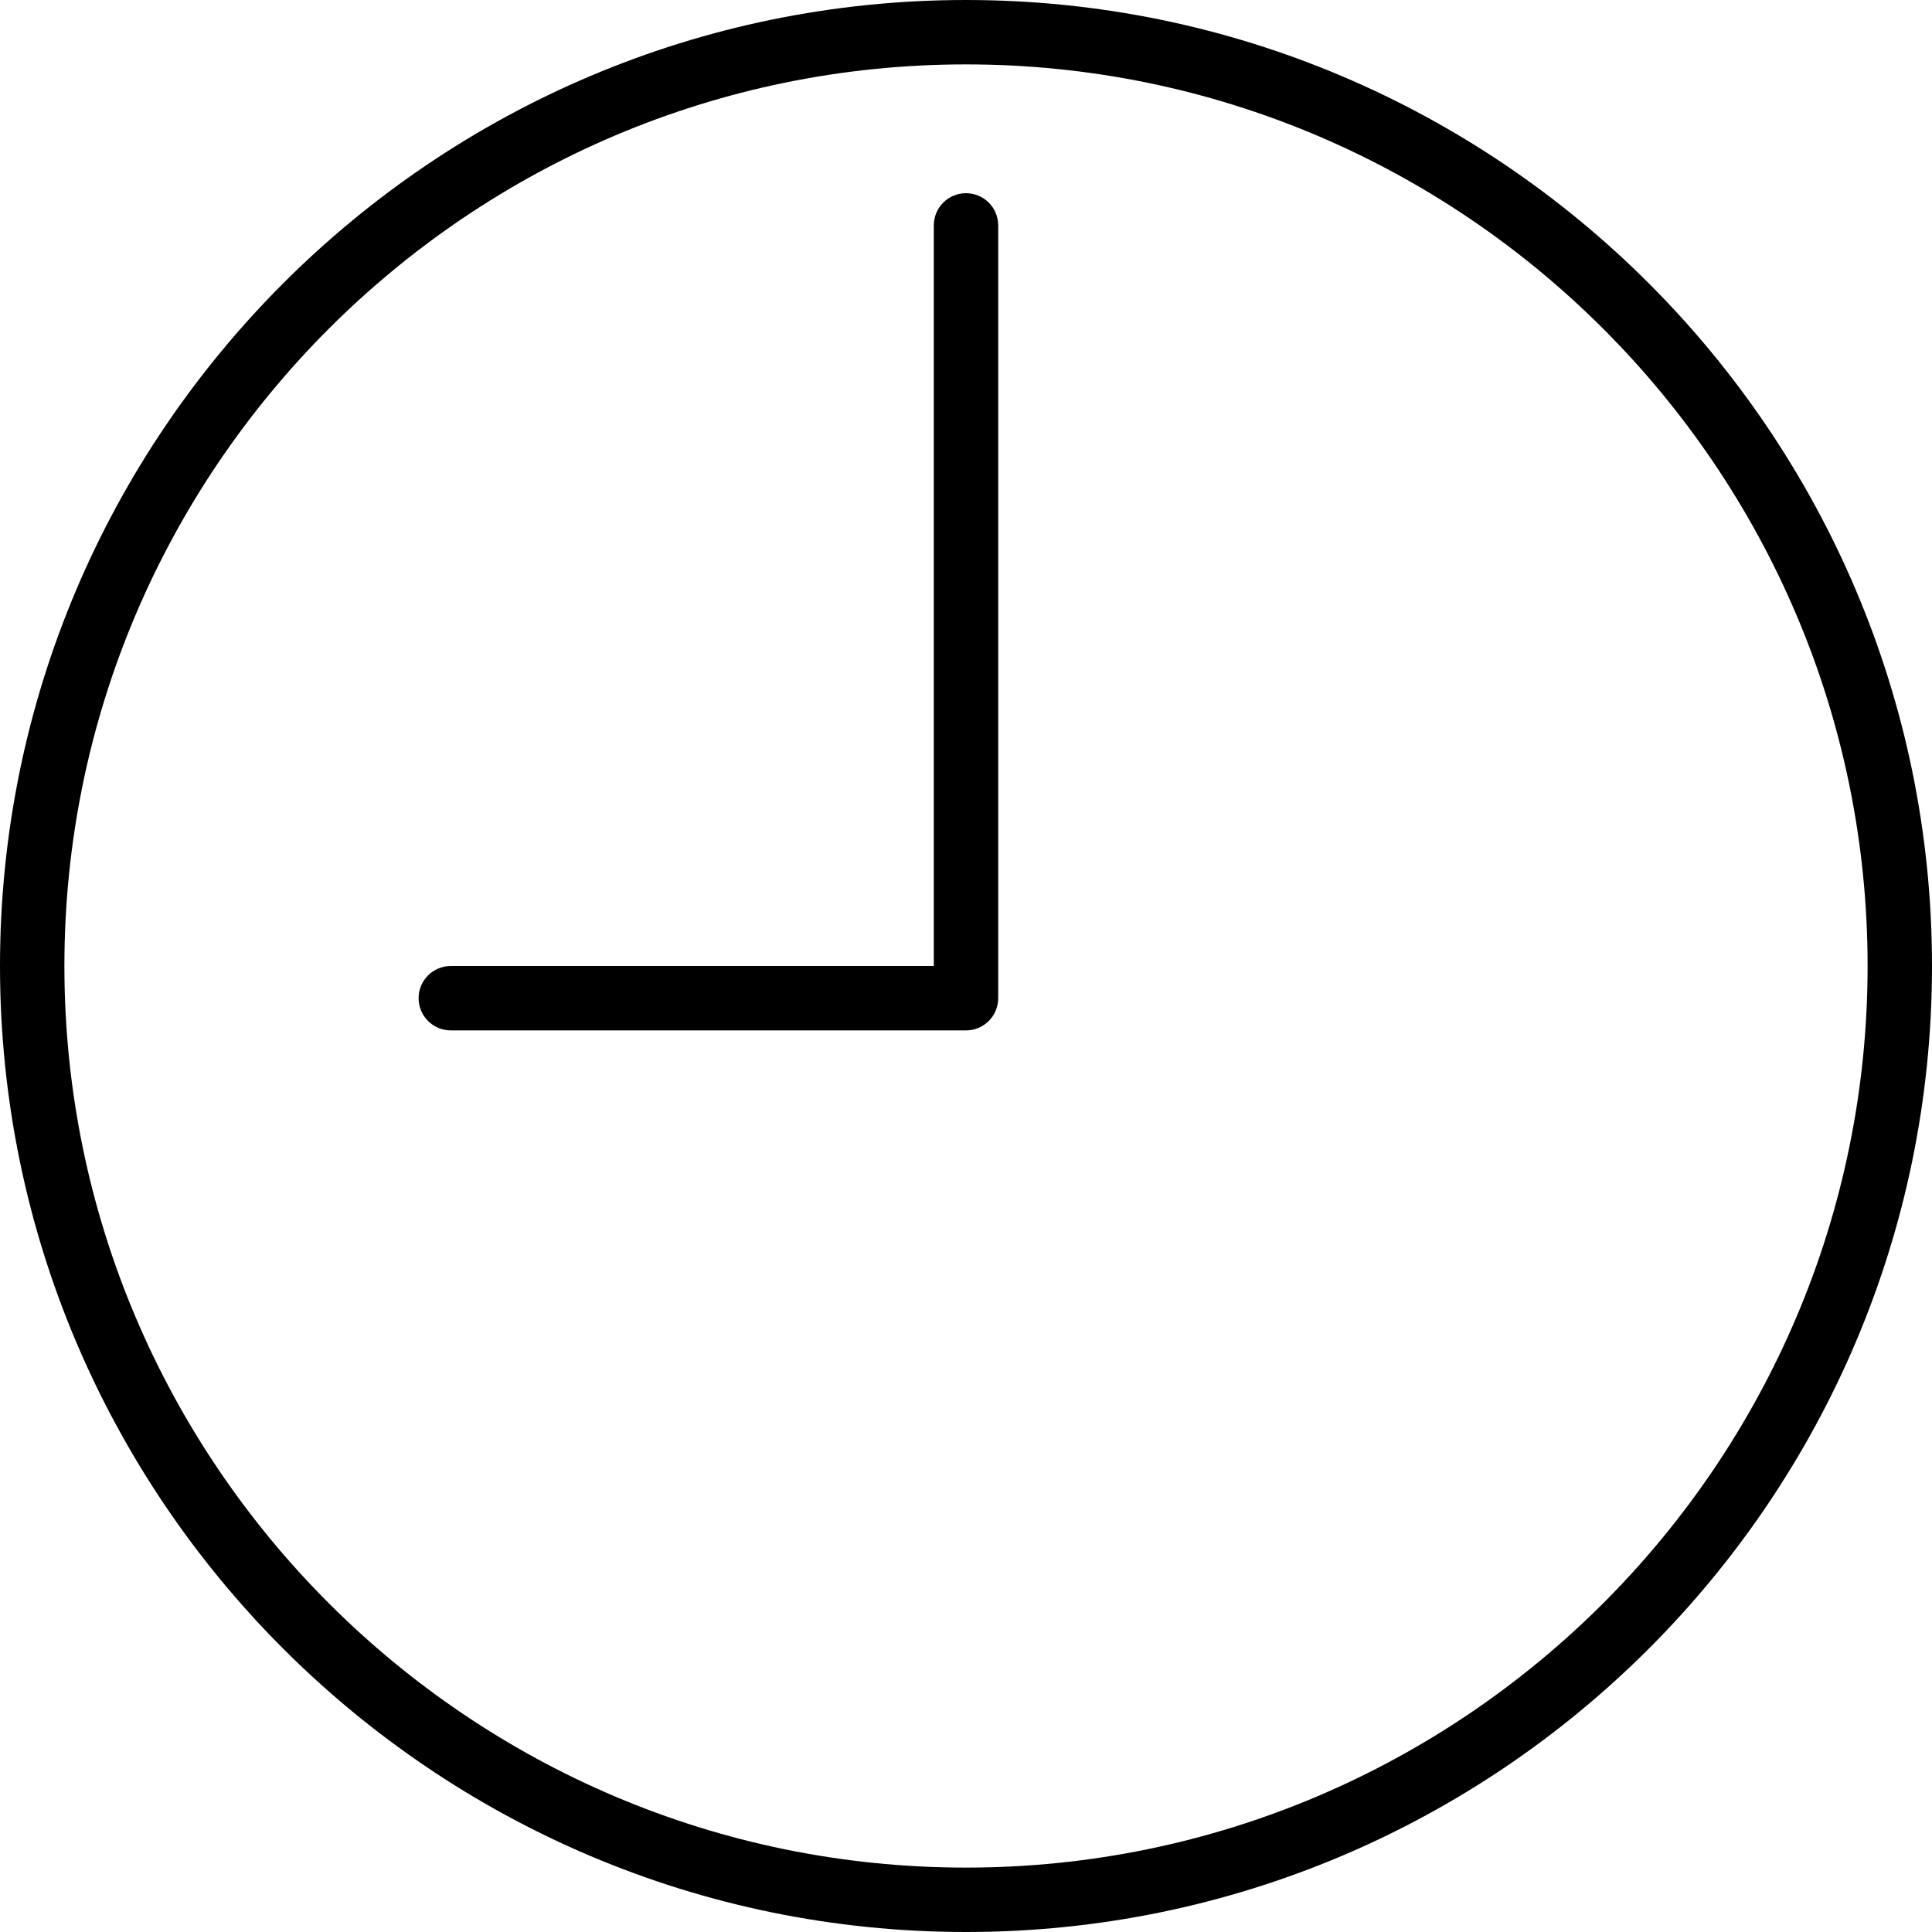
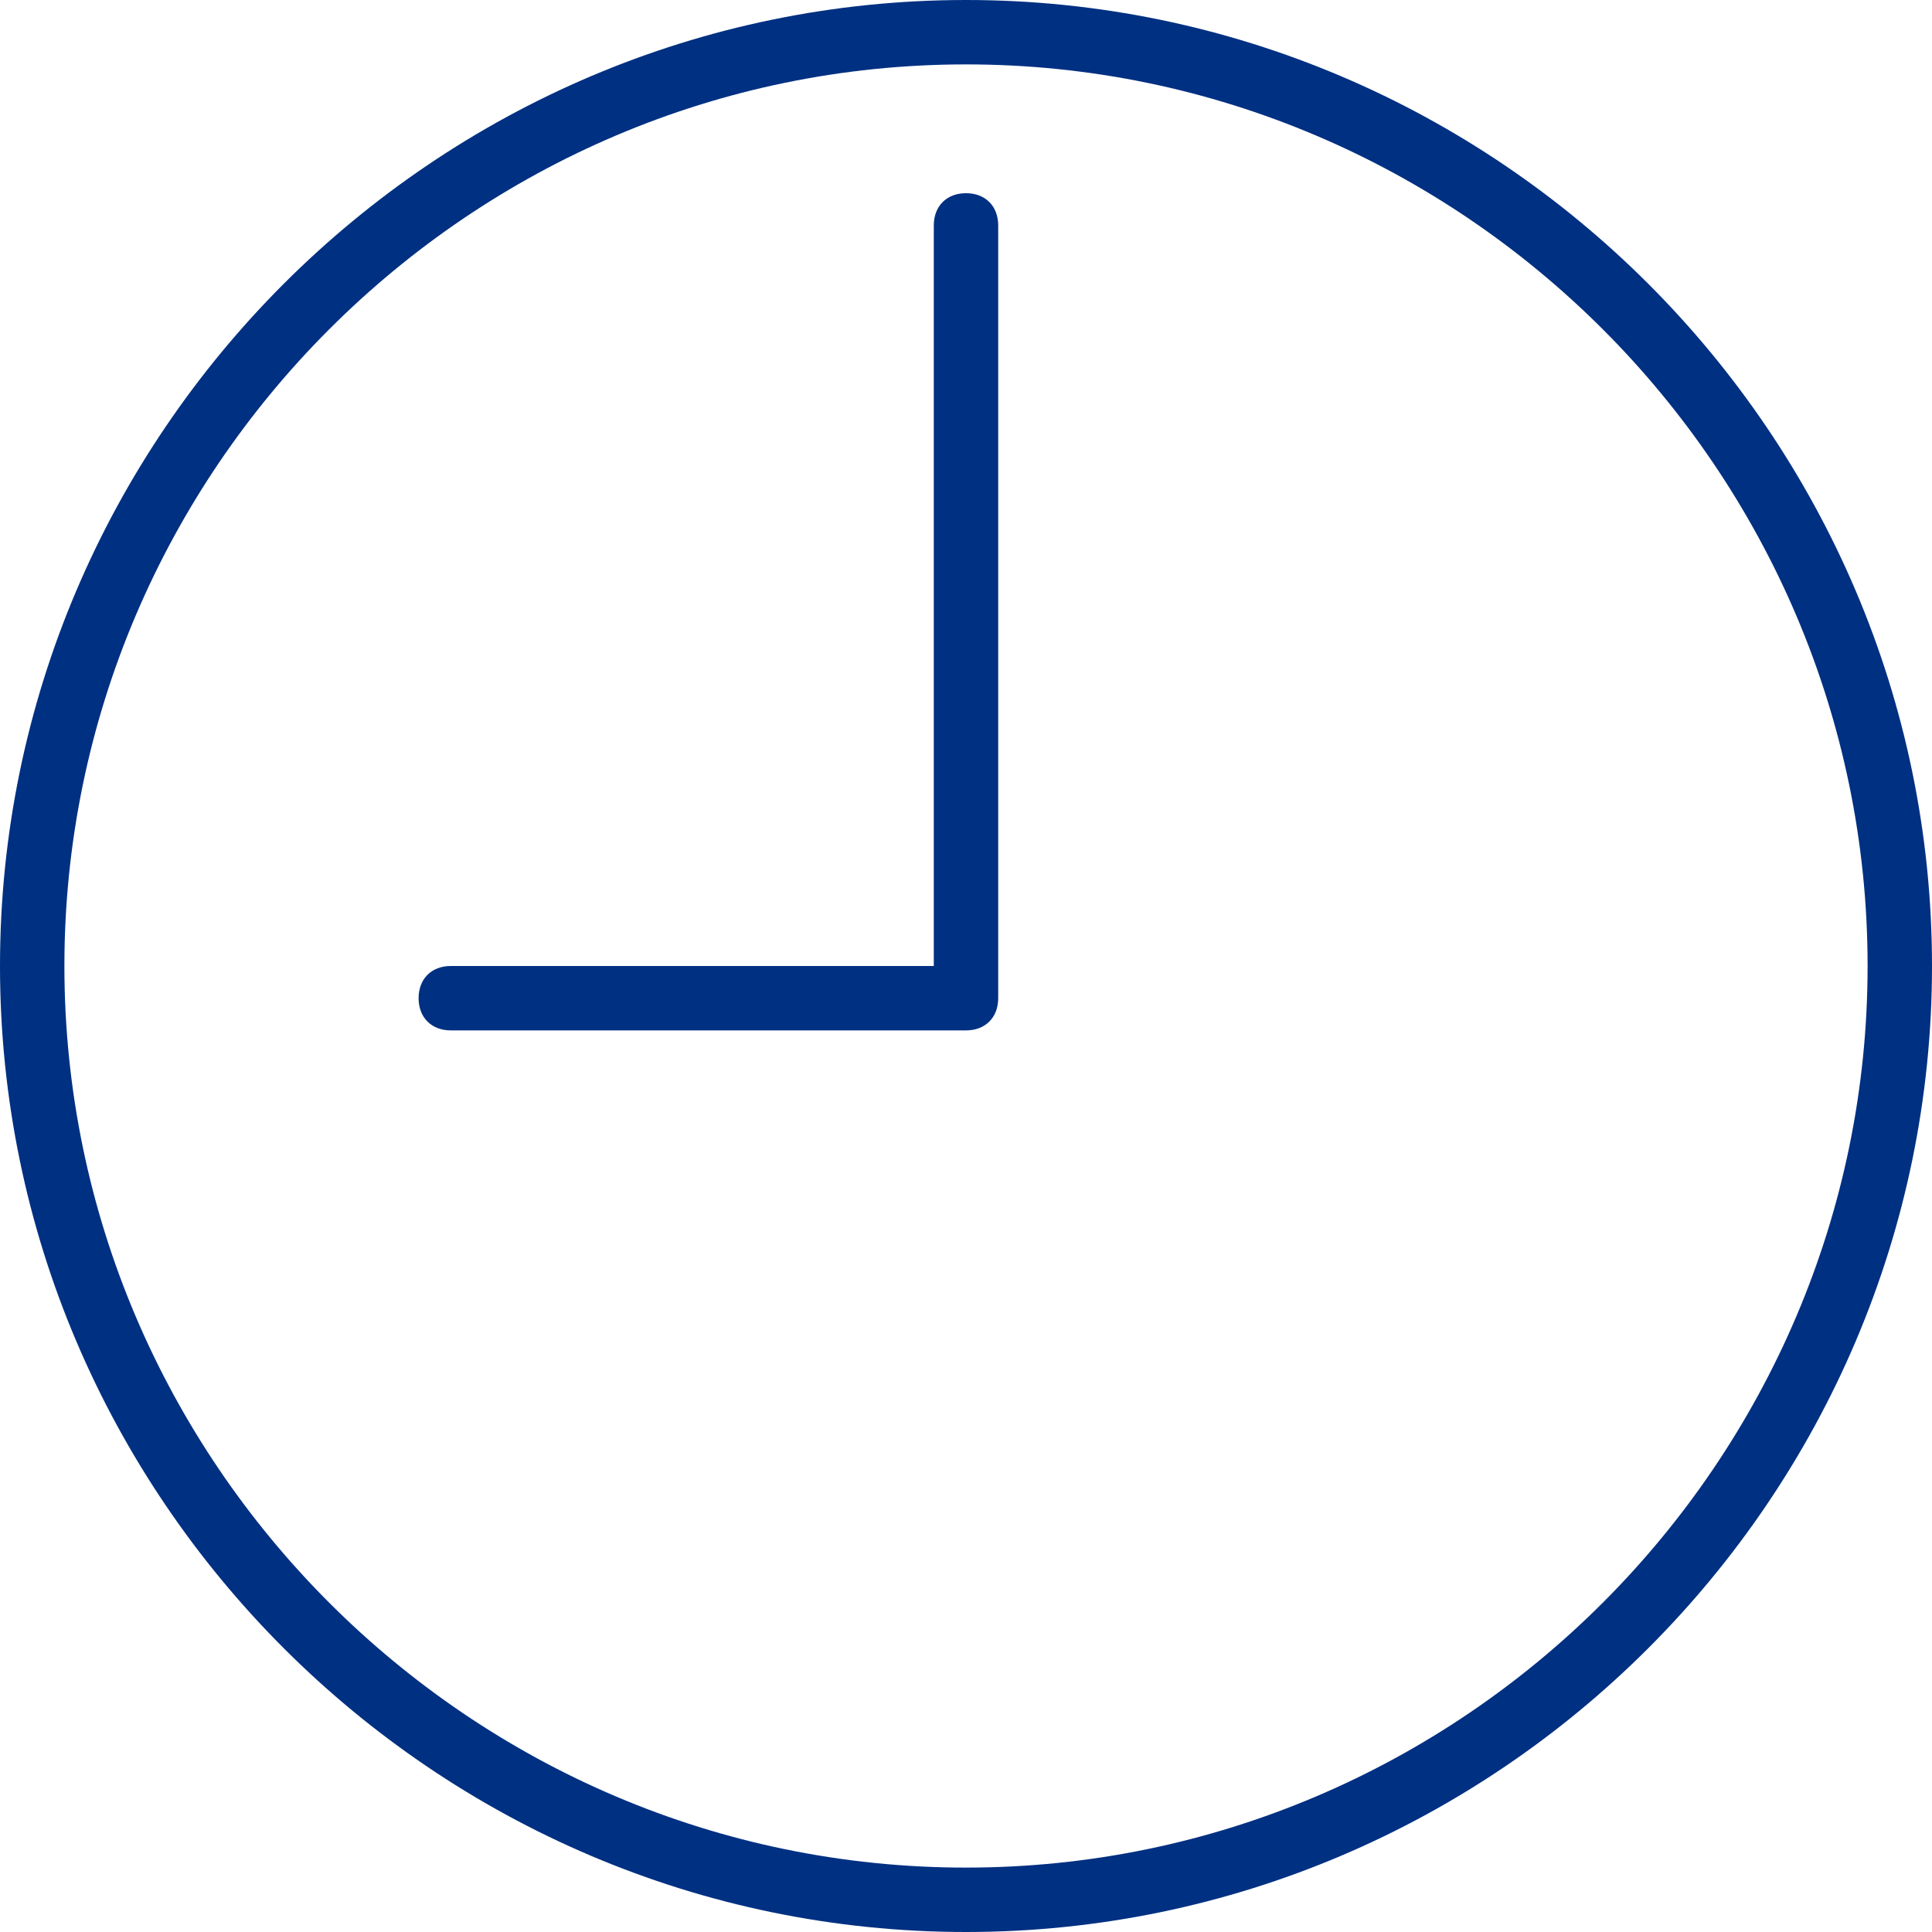
- <svg xmlns="http://www.w3.org/2000/svg" version="1.1" id="Capa_1" x="0px" y="0px" viewBox="0 0 60 60" style="enable-background:new 0 0 60 60;" xml:space="preserve">
+ <svg xmlns="http://www.w3.org/2000/svg" version="1.1" id="Capa_1" x="0px" y="0px" viewBox="-390 268.3 60 60" style="enable-background:new -390 268.3 60 60;" xml:space="preserve">
+   <style type="text/css">
+ 	.st0{fill:#003082;}
+ </style>
  <g>
-     <path d="M30,0C13.458,0,0,13.458,0,30s13.458,30,30,30s30-13.458,30-30S46.542,0,30,0z M30,58C14.561,58,2,45.439,2,30   S14.561,2,30,2s28,12.561,28,28S45.439,58,30,58z" />
-     <path d="M30,6c-0.552,0-1,0.447-1,1v23H14c-0.552,0-1,0.447-1,1s0.448,1,1,1h16c0.552,0,1-0.447,1-1V7C31,6.447,30.552,6,30,6z" />
+     <path class="st0" d="M-360,268.3c-16.5,0-30,13.5-30,30s13.5,30,30,30s30-13.5,30-30S-343.5,268.3-360,268.3z M-360,326.3   c-15.4,0-28-12.6-28-28s12.6-28,28-28s28,12.6,28,28S-344.6,326.3-360,326.3z" />
+     <path class="st0" d="M-360,274.3c-0.6,0-1,0.4-1,1v23h-15c-0.6,0-1,0.4-1,1s0.4,1,1,1h16c0.6,0,1-0.4,1-1v-24   C-359,274.7-359.4,274.3-360,274.3z" />
  </g>
-   <g>
- </g>
-   <g>
- </g>
-   <g>
- </g>
-   <g>
- </g>
-   <g>
- </g>
-   <g>
- </g>
-   <g>
- </g>
-   <g>
- </g>
-   <g>
- </g>
-   <g>
- </g>
-   <g>
- </g>
-   <g>
- </g>
-   <g>
- </g>
-   <g>
- </g>
-   <g>
- </g>
</svg>
